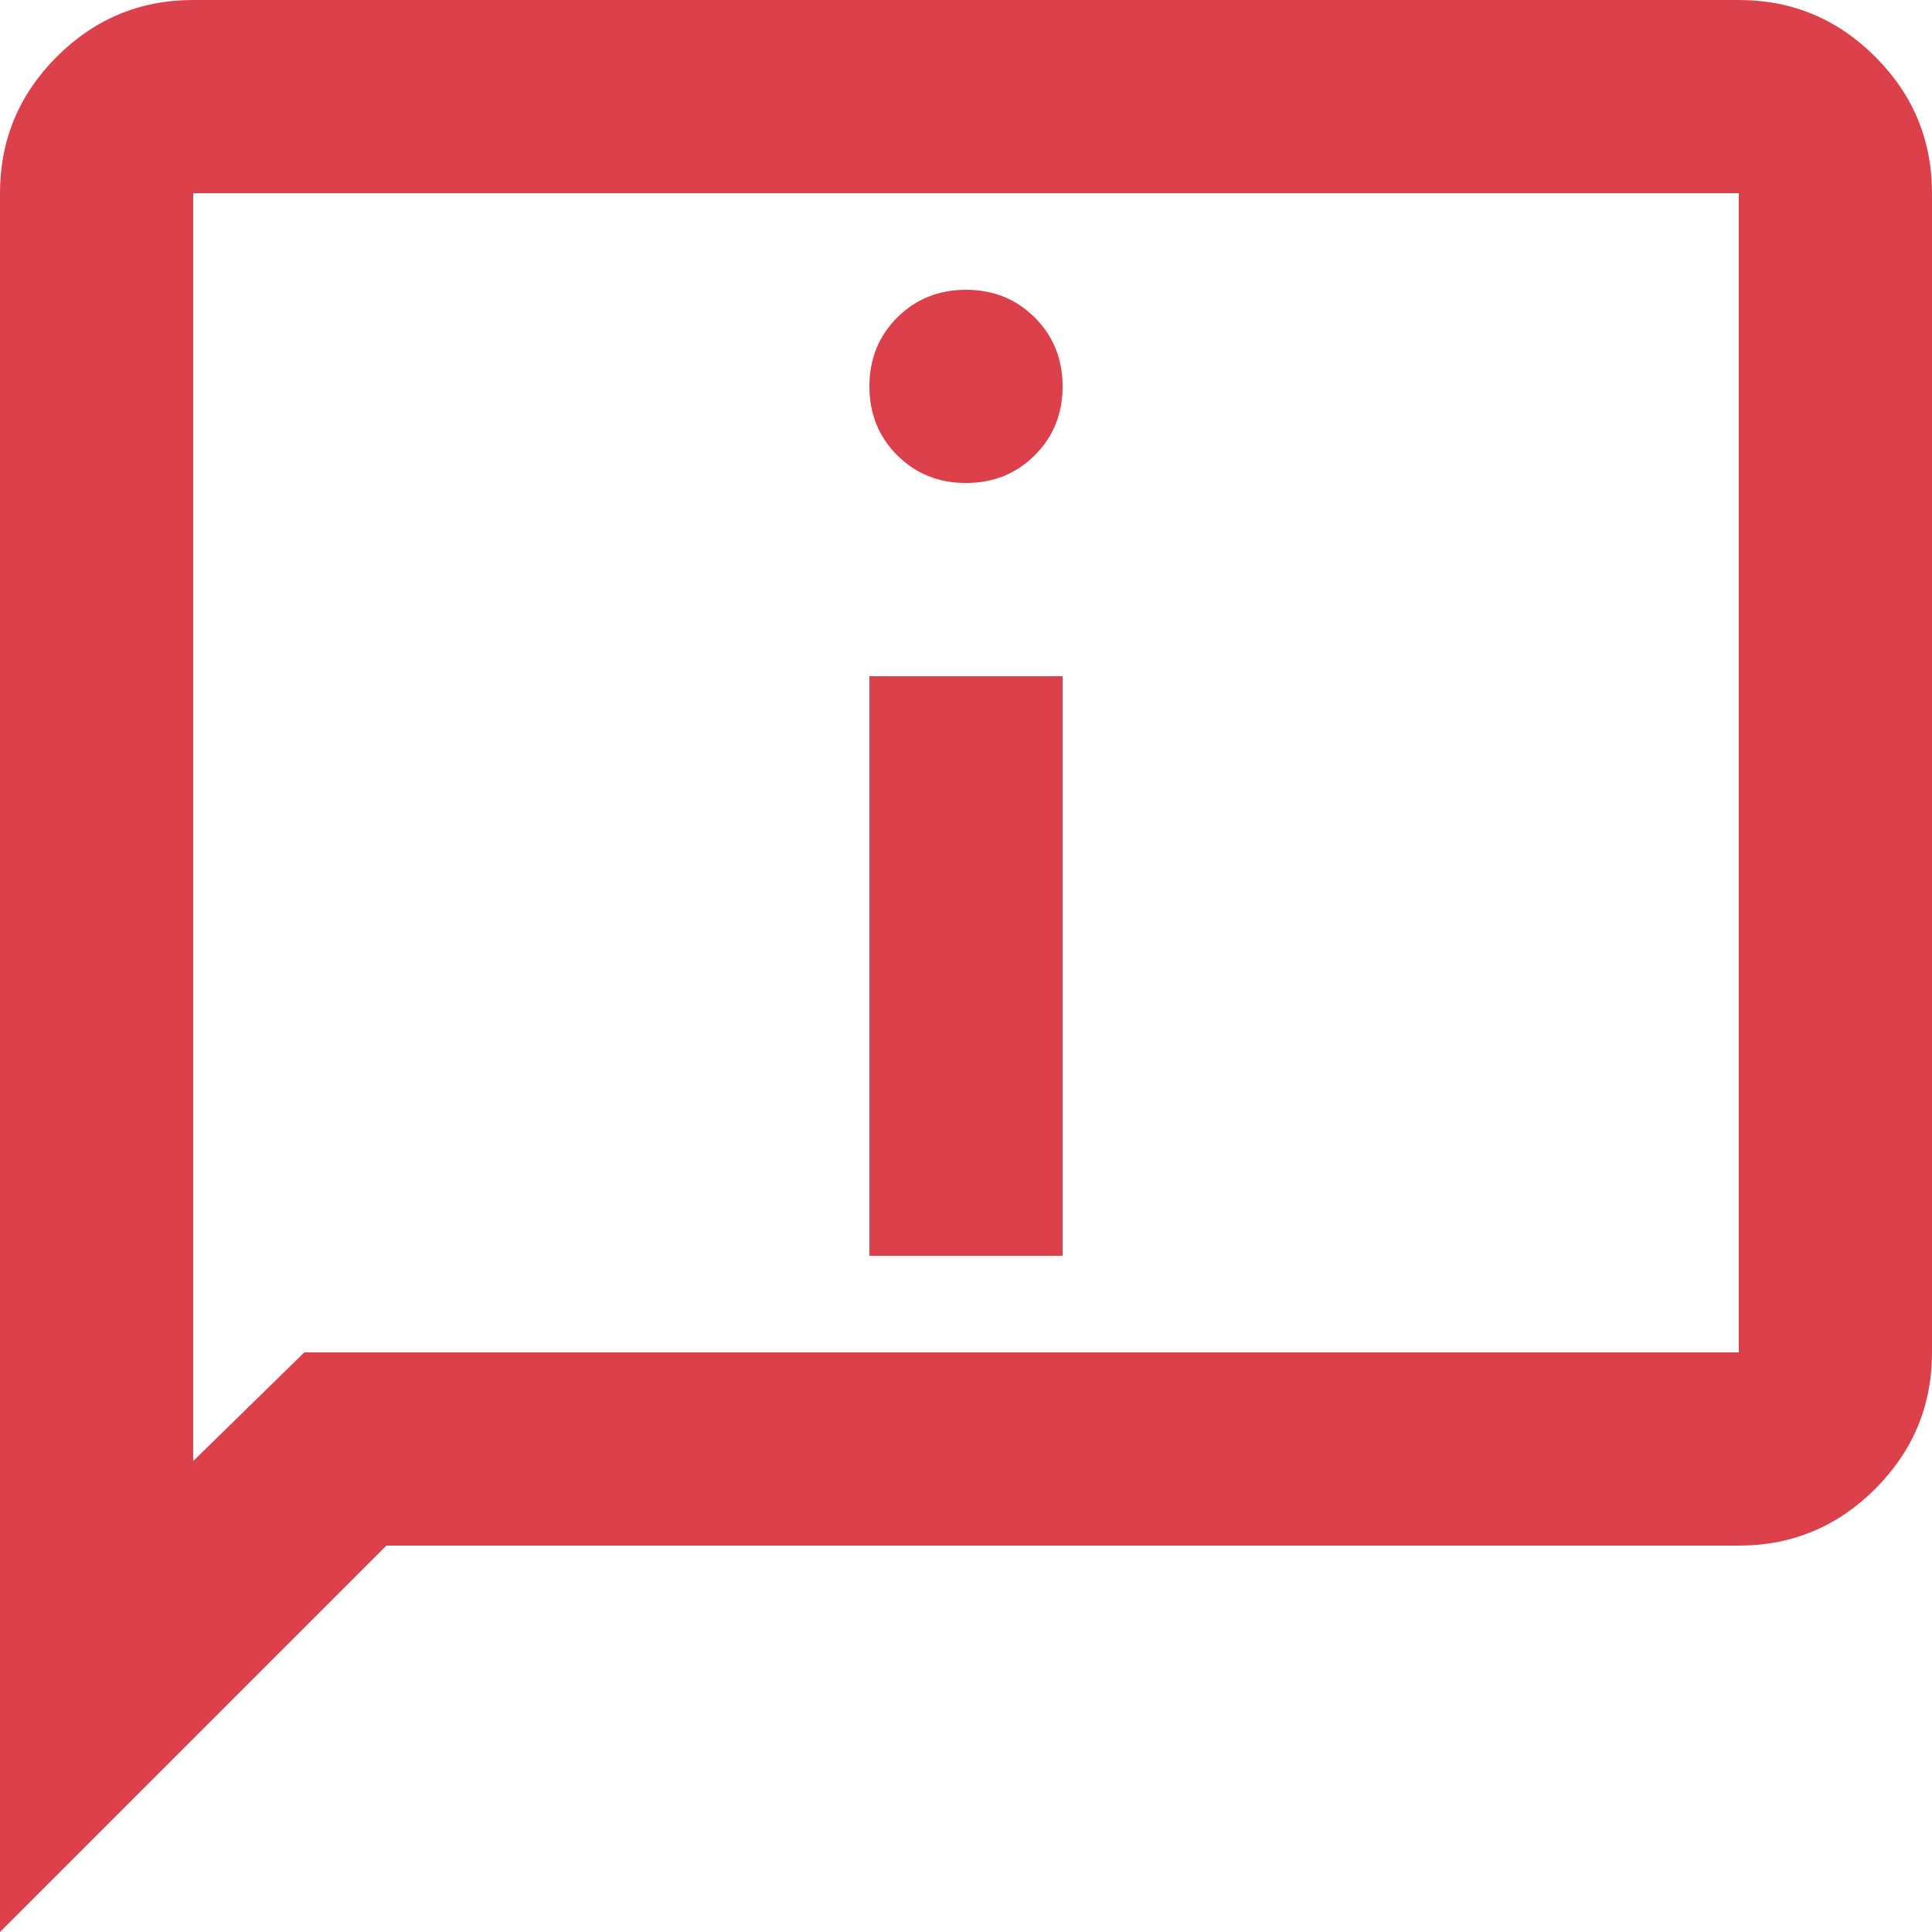
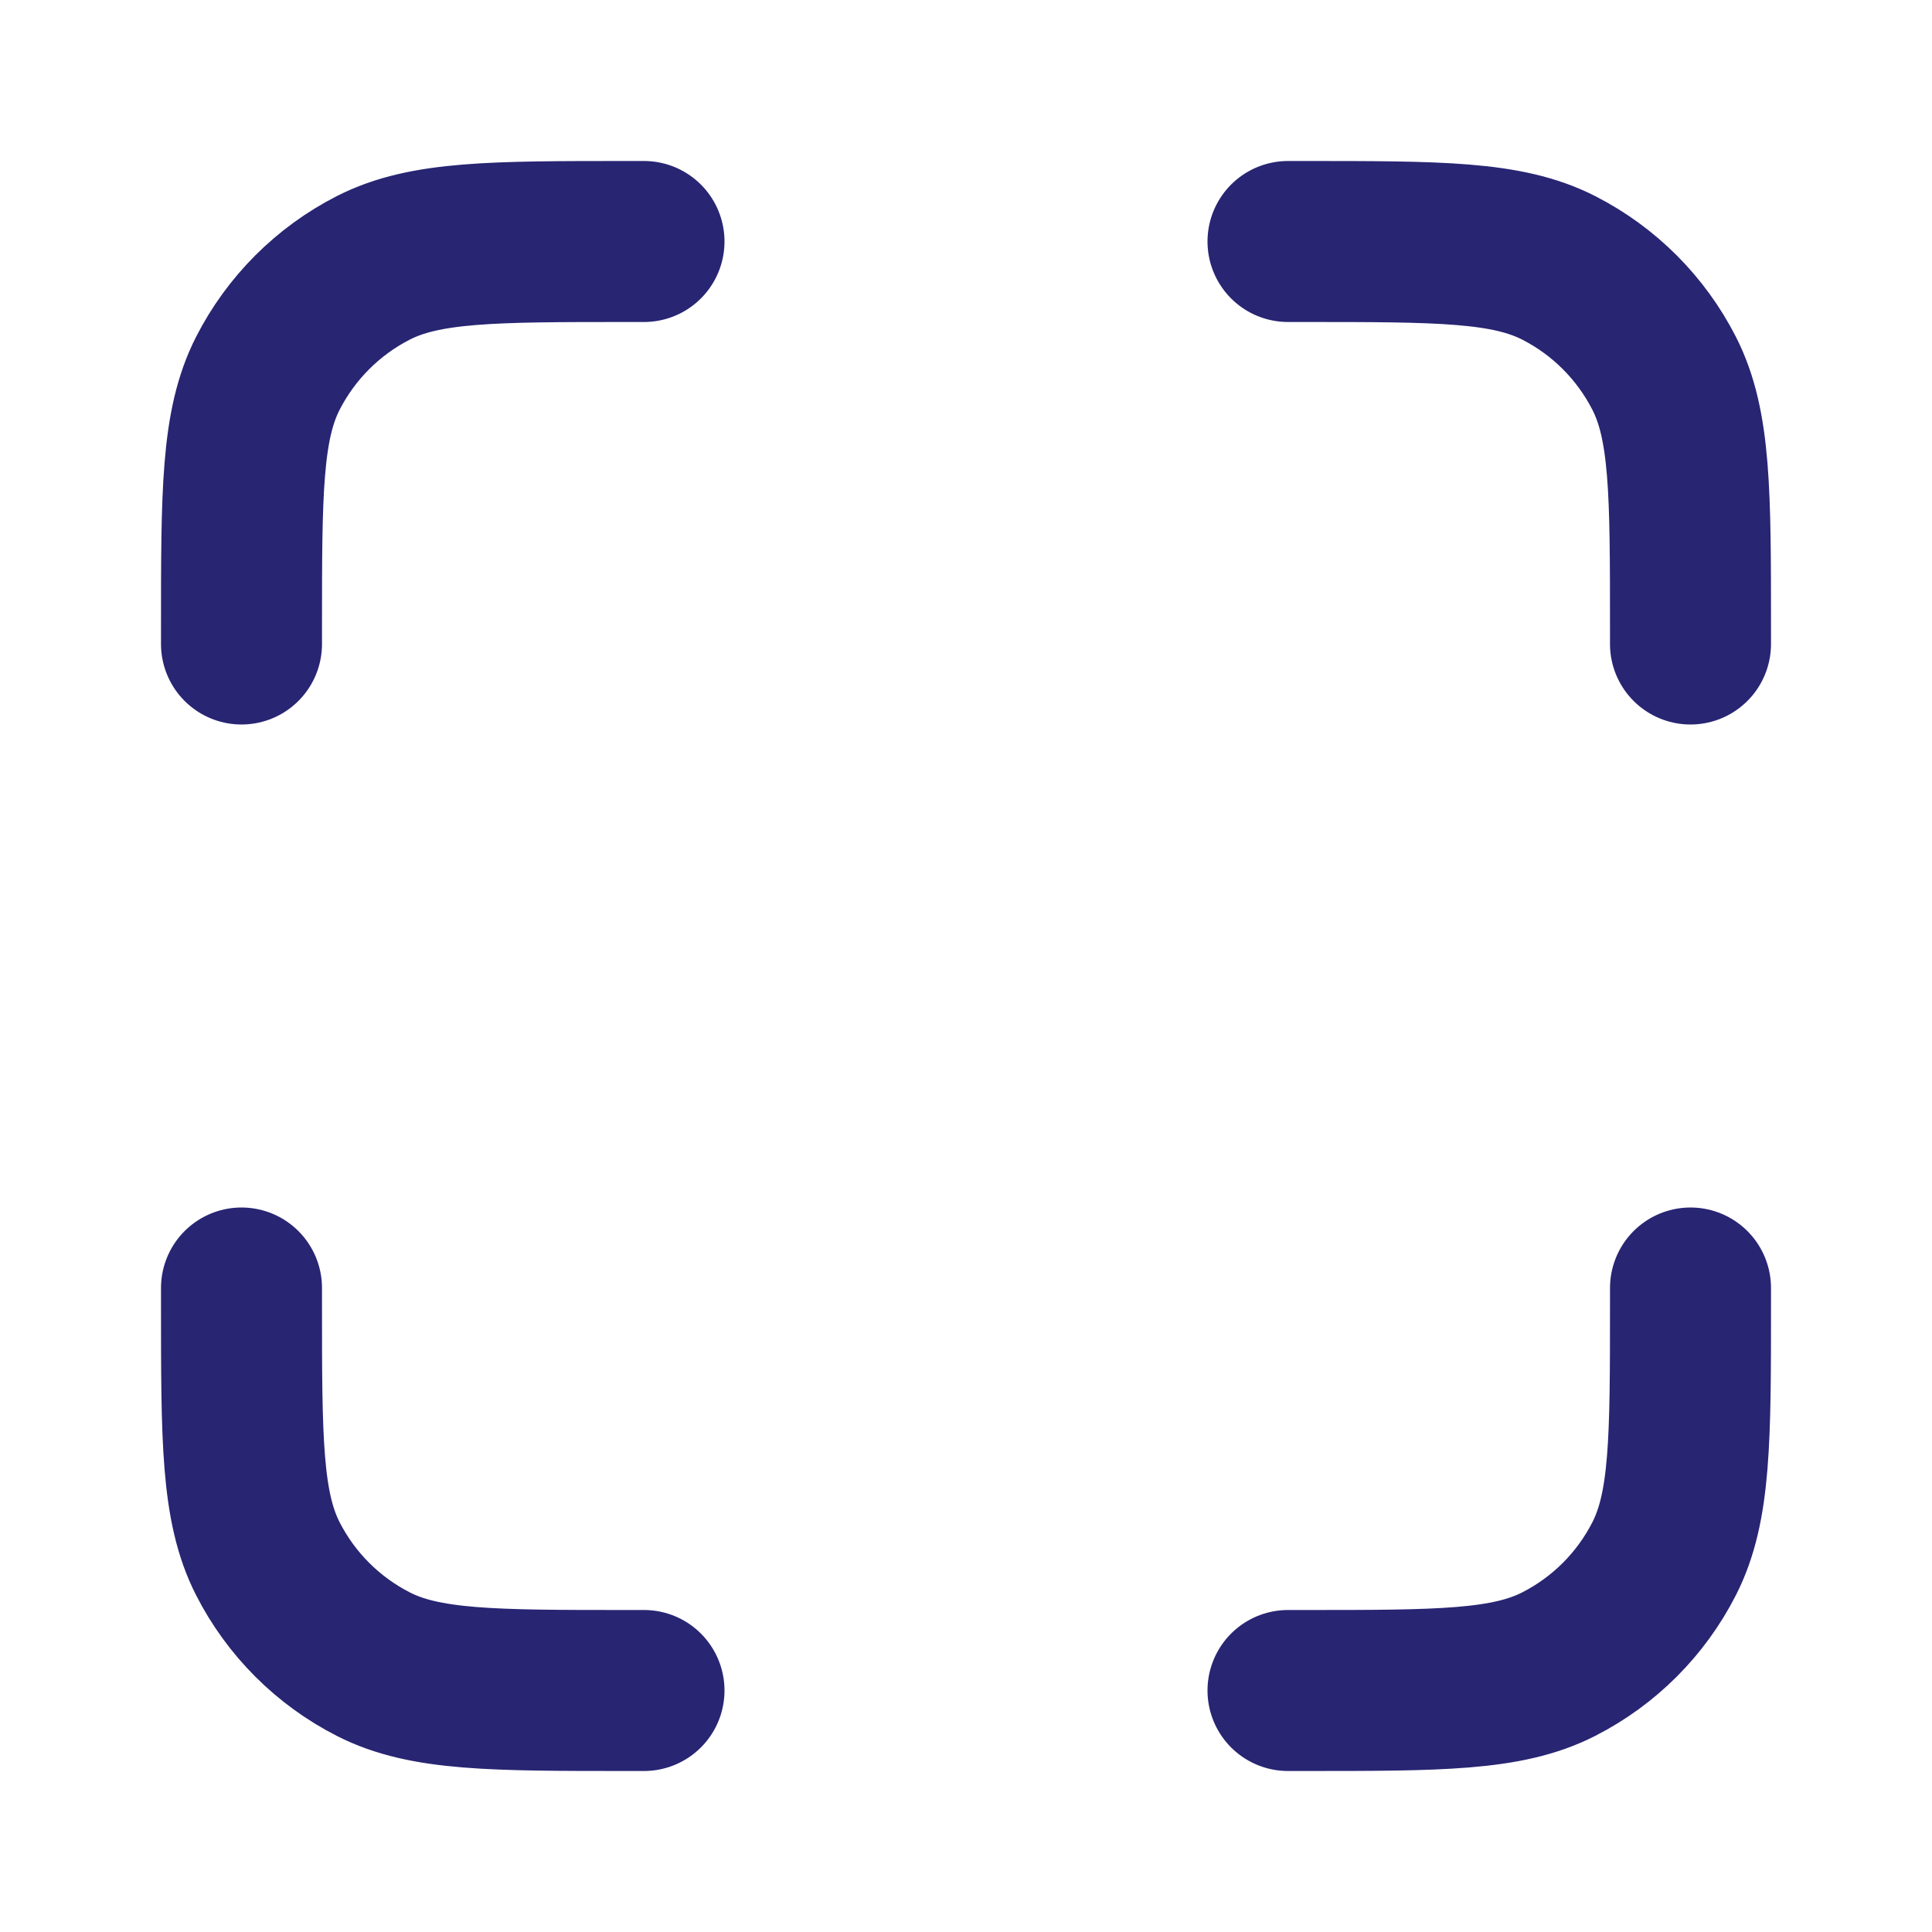
- <svg xmlns="http://www.w3.org/2000/svg" width="20" height="20" viewBox="0 0 20 20" fill="none" version="1.1" id="svg1" xml:space="preserve">
-   <defs id="defs1" fill="#000000" />
-   <g style="fill:#db404b;fill-opacity:1" id="g38" transform="matrix(0.025,0,0,0.025,-1.999999,22)">
-     <path d="m 480,-680 q 17,0 28.5,-11.5 Q 520,-703 520,-720 520,-737 508.5,-748.5 497,-760 480,-760 q -17,0 -28.5,11.5 -11.5,11.5 -11.5,28.5 0,17 11.5,28.5 11.5,11.5 28.5,11.5 z m -40,320 h 80 V -600 H 440 Z M 80,-80 v -720 q 0,-33 23.5,-56.5 Q 127,-880 160,-880 h 640 q 33,0 56.5,23.5 23.5,23.5 23.5,56.5 v 480 q 0,33 -23.5,56.5 Q 833,-240 800,-240 H 240 Z M 206,-320 H 800 V -800 H 160 v 525 z m -46,0 v -480 z" id="path1-2" style="fill:#db404b;fill-opacity:1" />
-   </g>
+ <svg xmlns="http://www.w3.org/2000/svg" width="24" height="24" viewBox="0 0 24 24" fill="none">
+   <path d="M8 3H7.8C6.12 3 5.28 3 4.638 3.327C4.074 3.615 3.615 4.074 3.327 4.638C3 5.28 3 6.12 3 7.8V8M8 21H7.8C6.12 21 5.28 21 4.638 20.673C4.074 20.385 3.615 19.927 3.327 19.362C3 18.72 3 17.88 3 16.2V16M21 8V7.8C21 6.12 21 5.28 20.673 4.638C20.385 4.074 19.927 3.615 19.362 3.327C18.72 3 17.88 3 16.2 3H16M21 16V16.2C21 17.88 21 18.72 20.673 19.362C20.385 19.927 19.927 20.385 19.362 20.673C18.72 21 17.88 21 16.2 21H16" stroke="#282573" stroke-width="2" stroke-linecap="round" stroke-linejoin="round" />
</svg>
